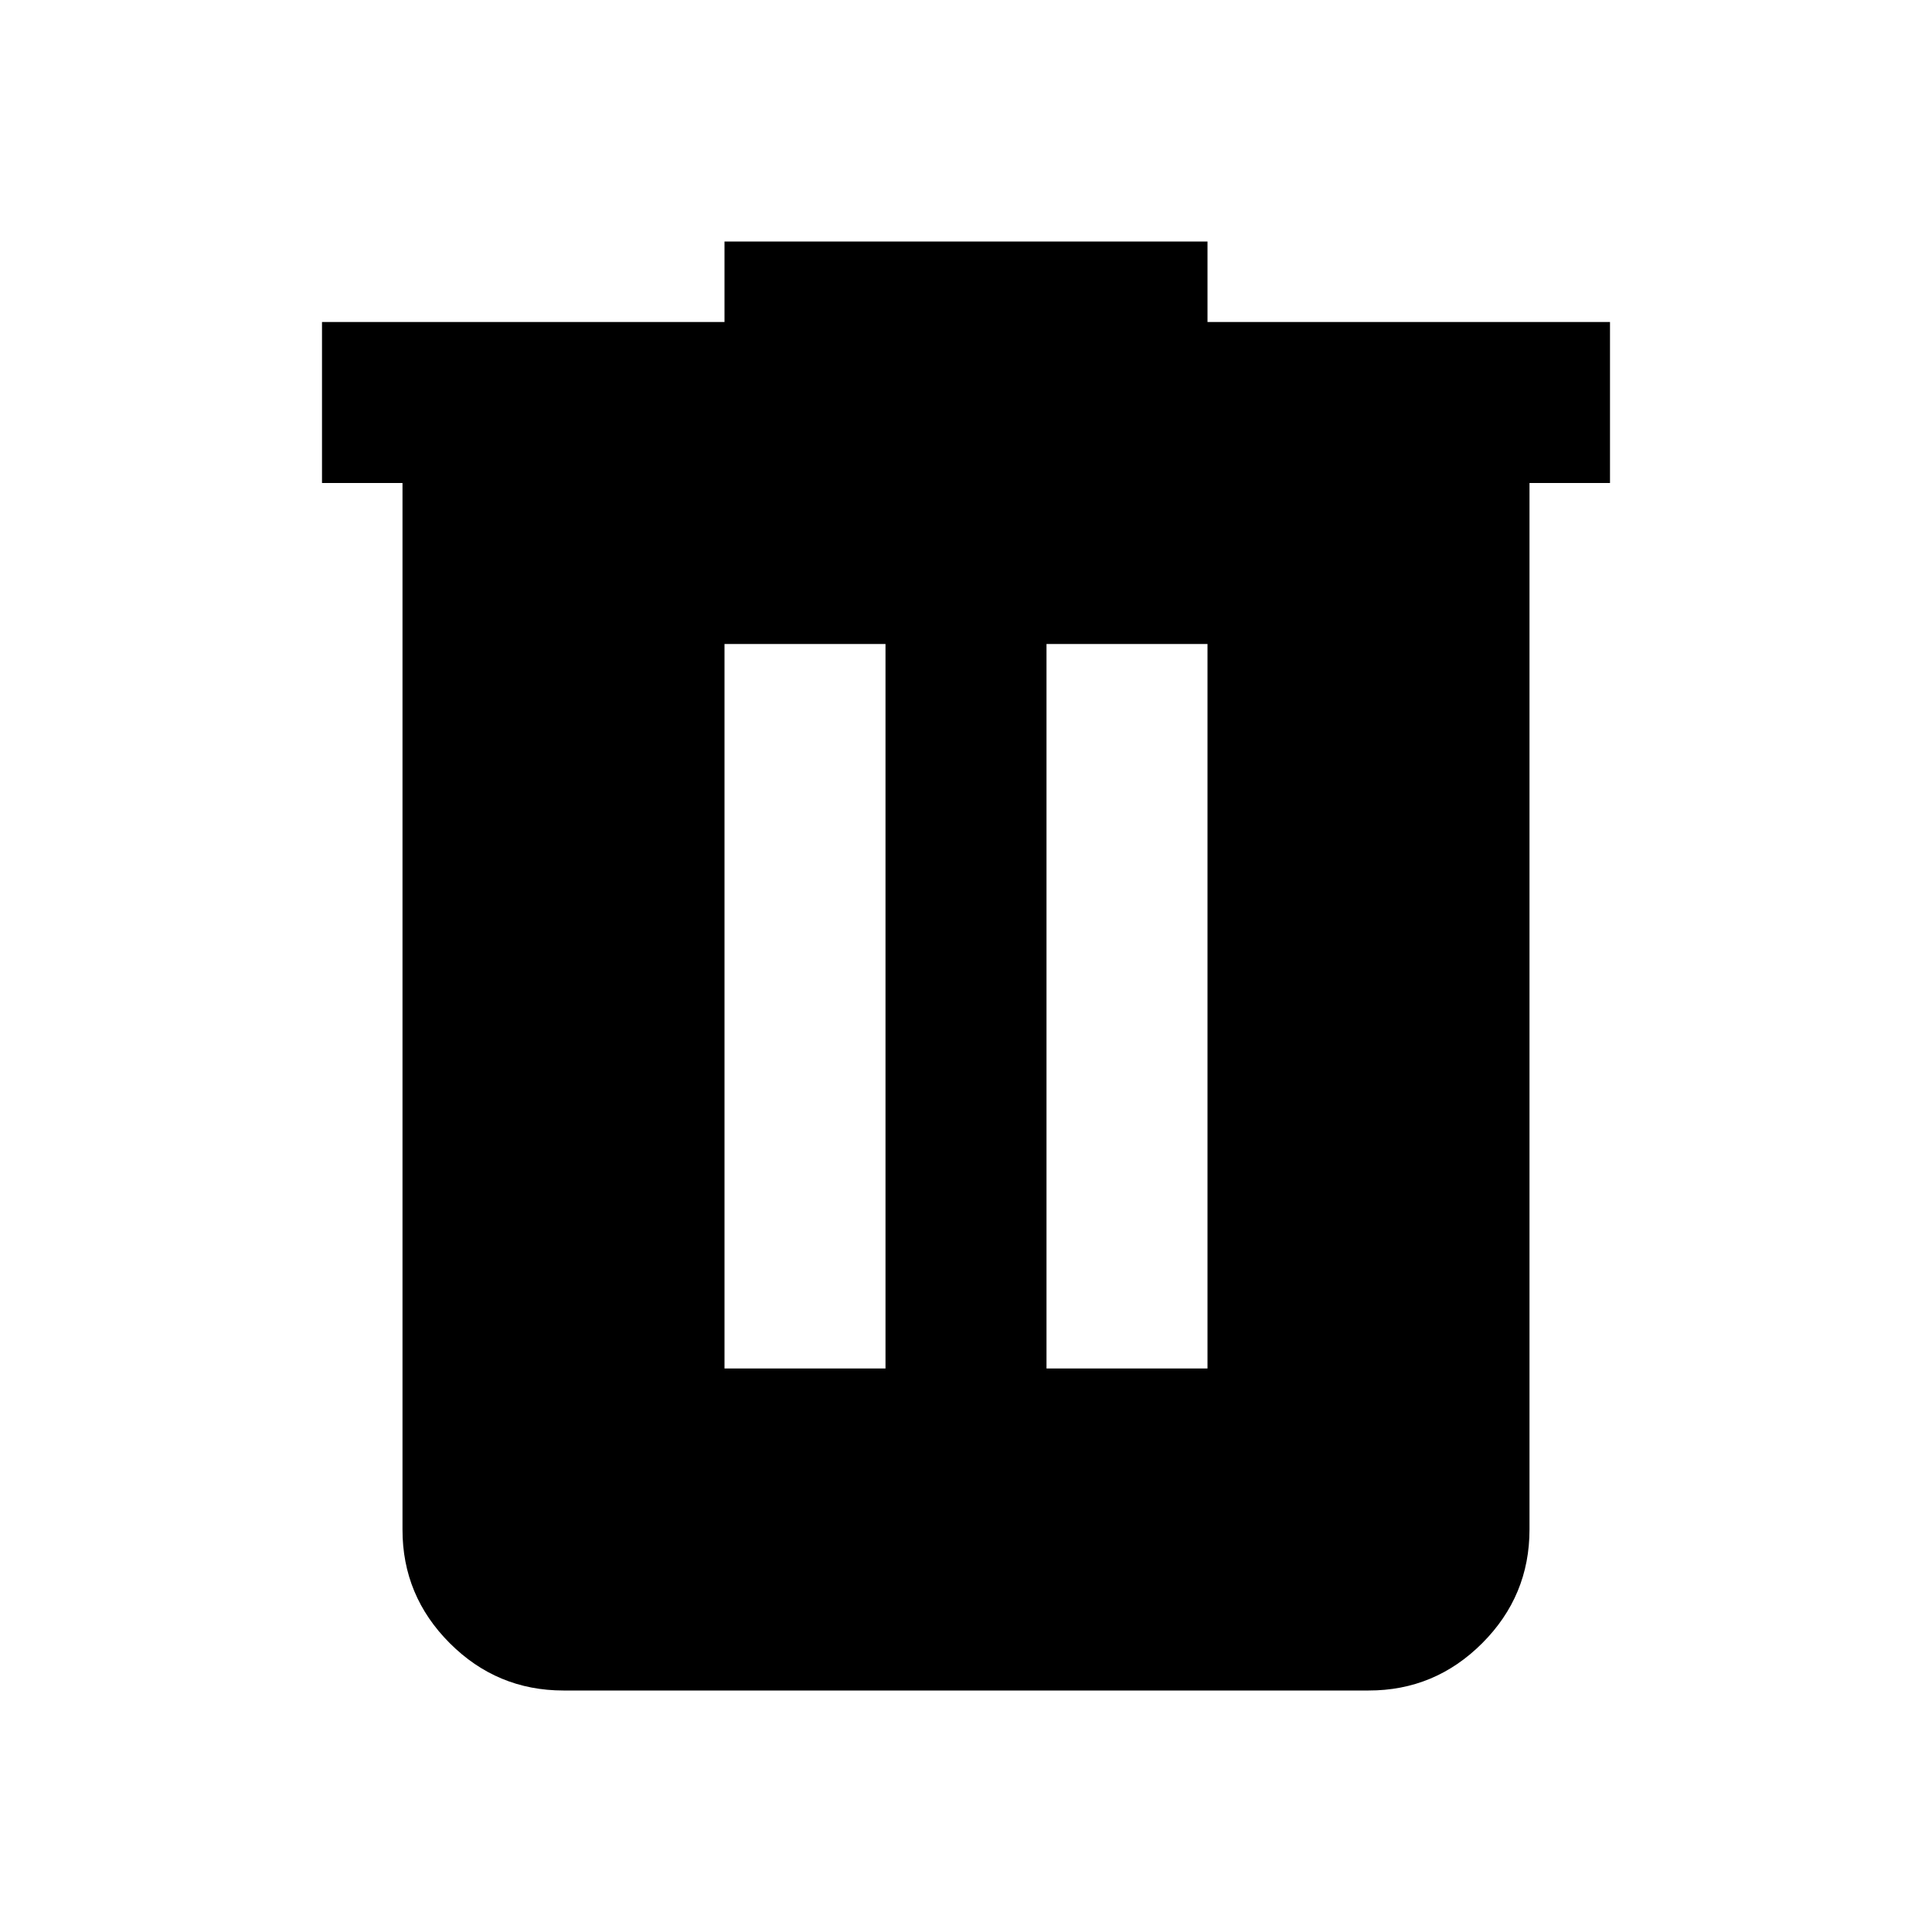
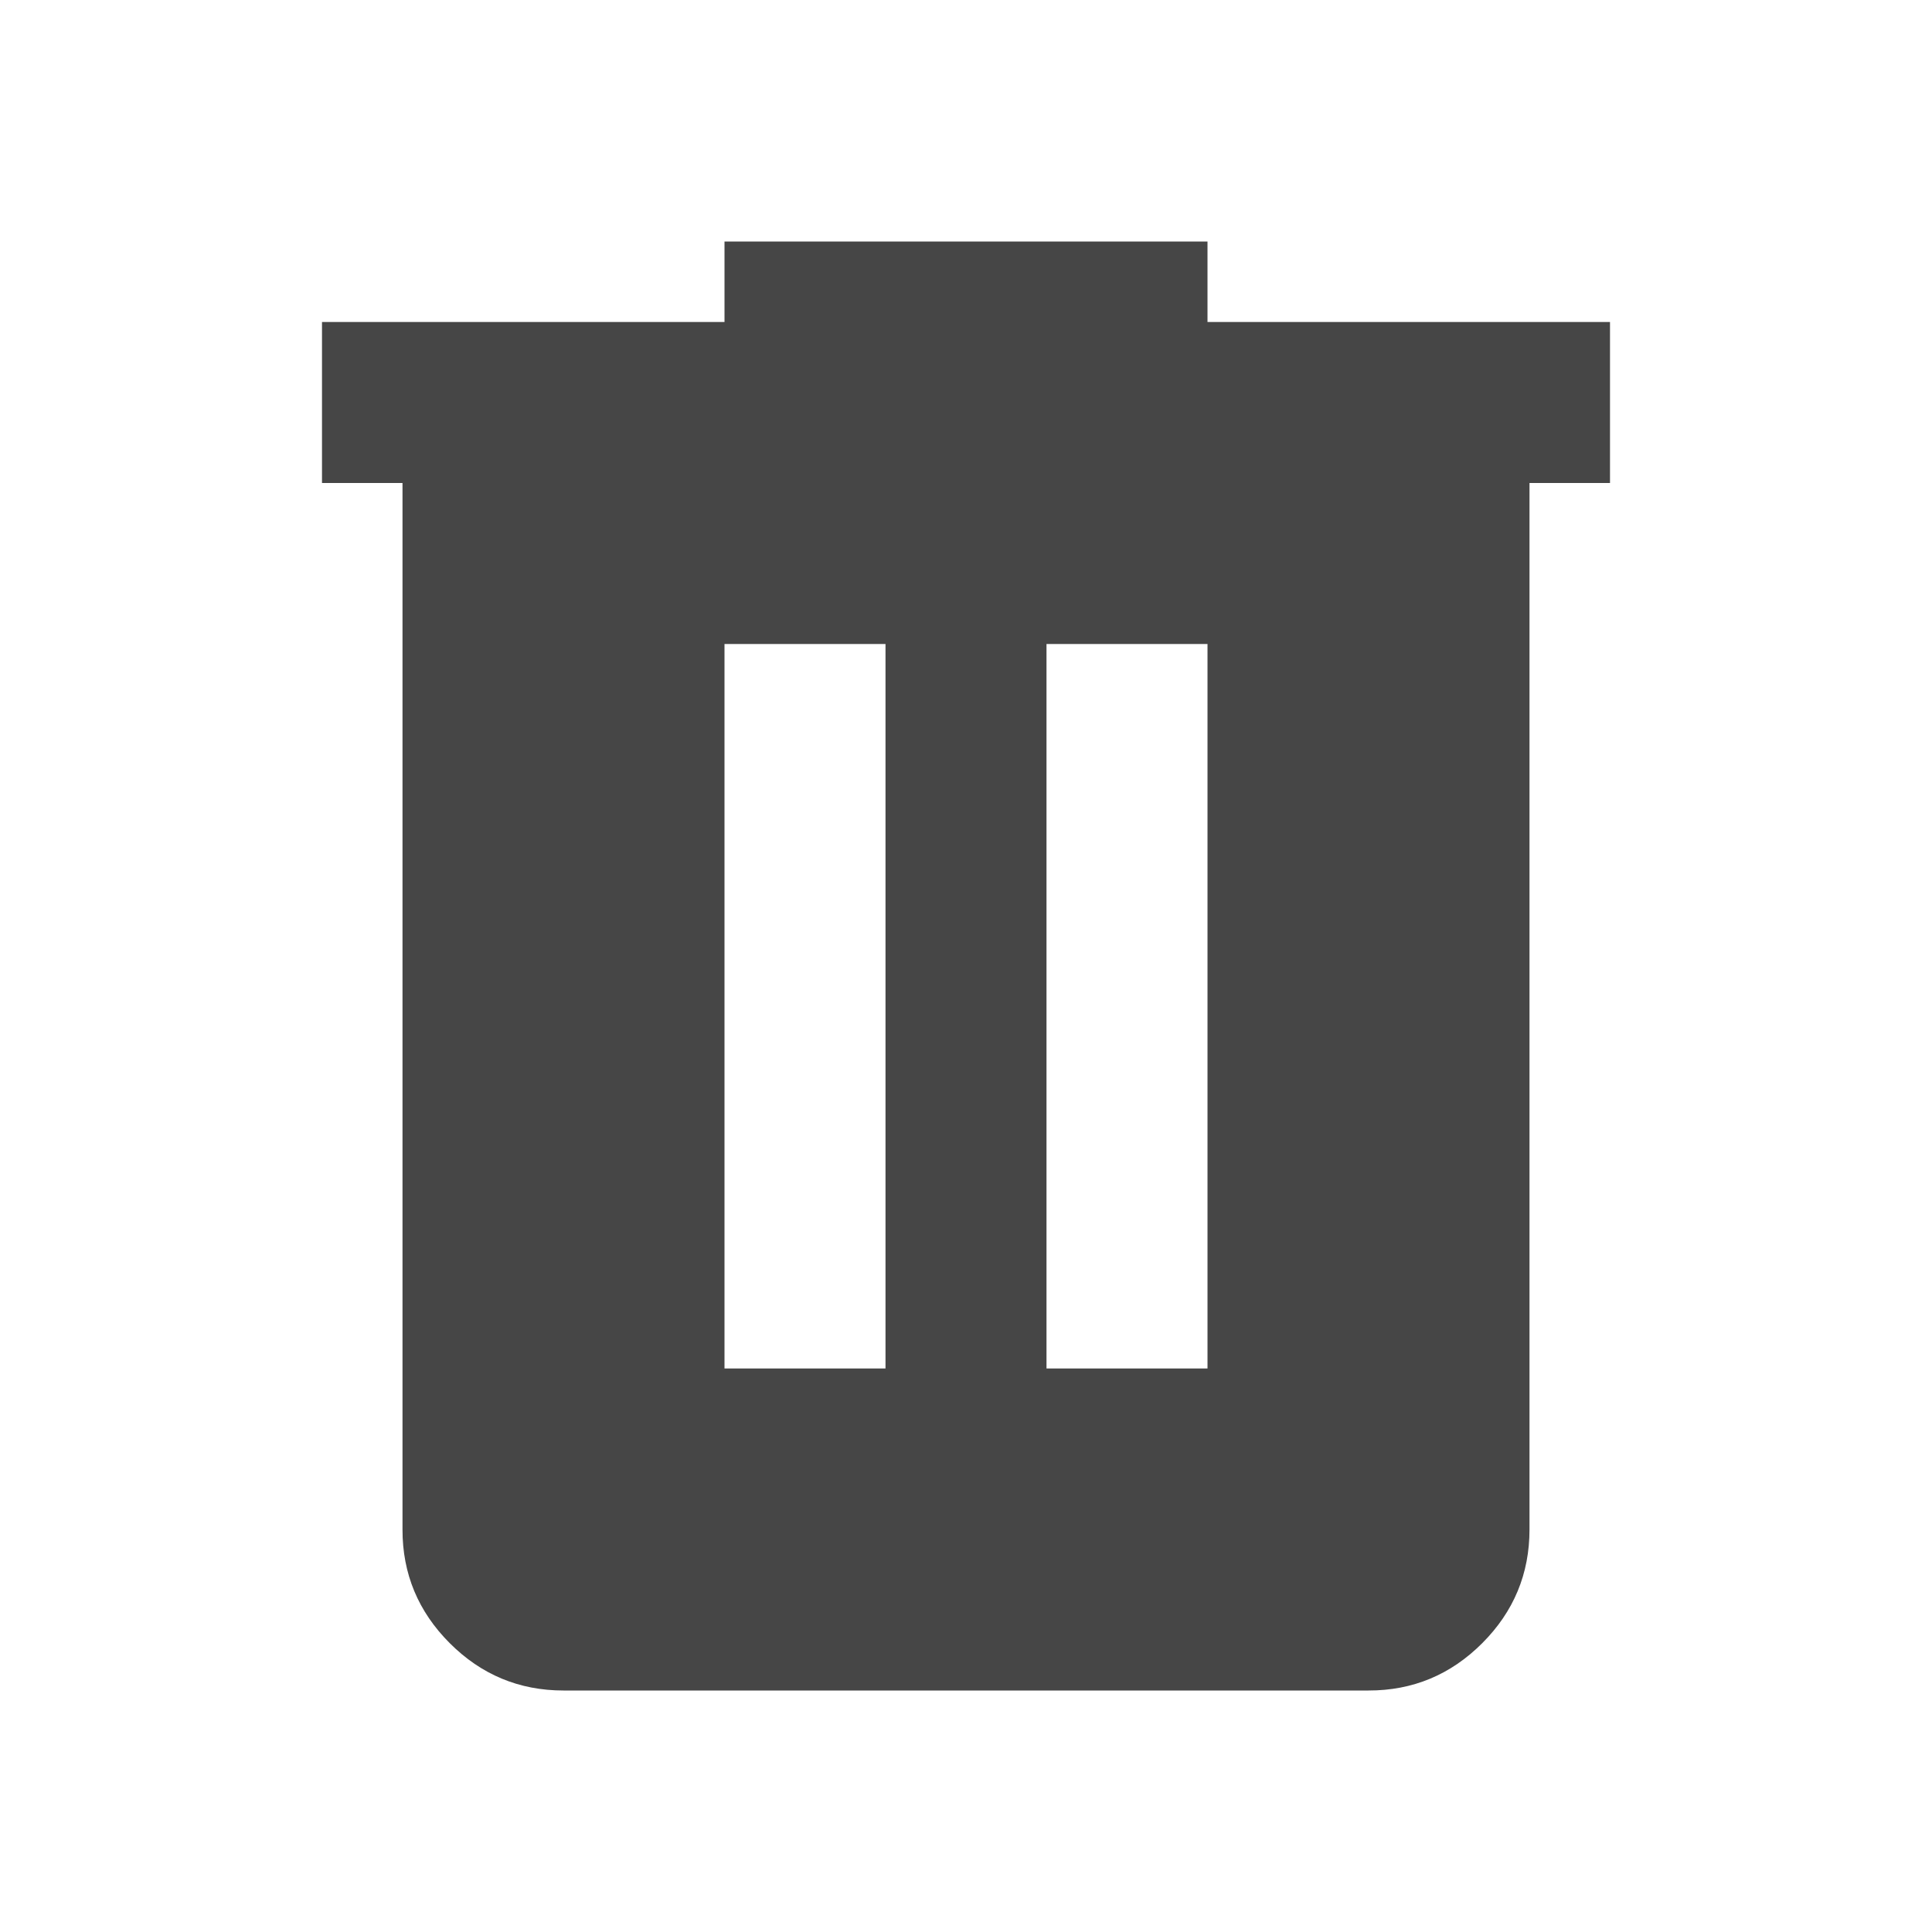
<svg xmlns="http://www.w3.org/2000/svg" width="24" height="24" viewBox="0 0 24 24" fill="none">
-   <path d="M7 21C6.45 21 5.979 20.804 5.587 20.412C5.195 20.02 4.999 19.549 5 19V6H4V4H9V3H15V4H20V6H19V19C19 19.55 18.804 20.021 18.412 20.413C18.02 20.805 17.549 21.001 17 21H7ZM9 17H11V8H9V17ZM13 17H15V8H13V17Z" fill="black" />
+   <path d="M7 21C6.45 21 5.979 20.804 5.587 20.412C5.195 20.02 4.999 19.549 5 19V6H4V4H9V3H15V4H20V6H19V19C19 19.55 18.804 20.021 18.412 20.413C18.02 20.805 17.549 21.001 17 21H7ZM9 17H11V8H9V17ZM13 17H15V8H13V17Z" fill="#212121" fill-opacity="0.83" />
</svg>
